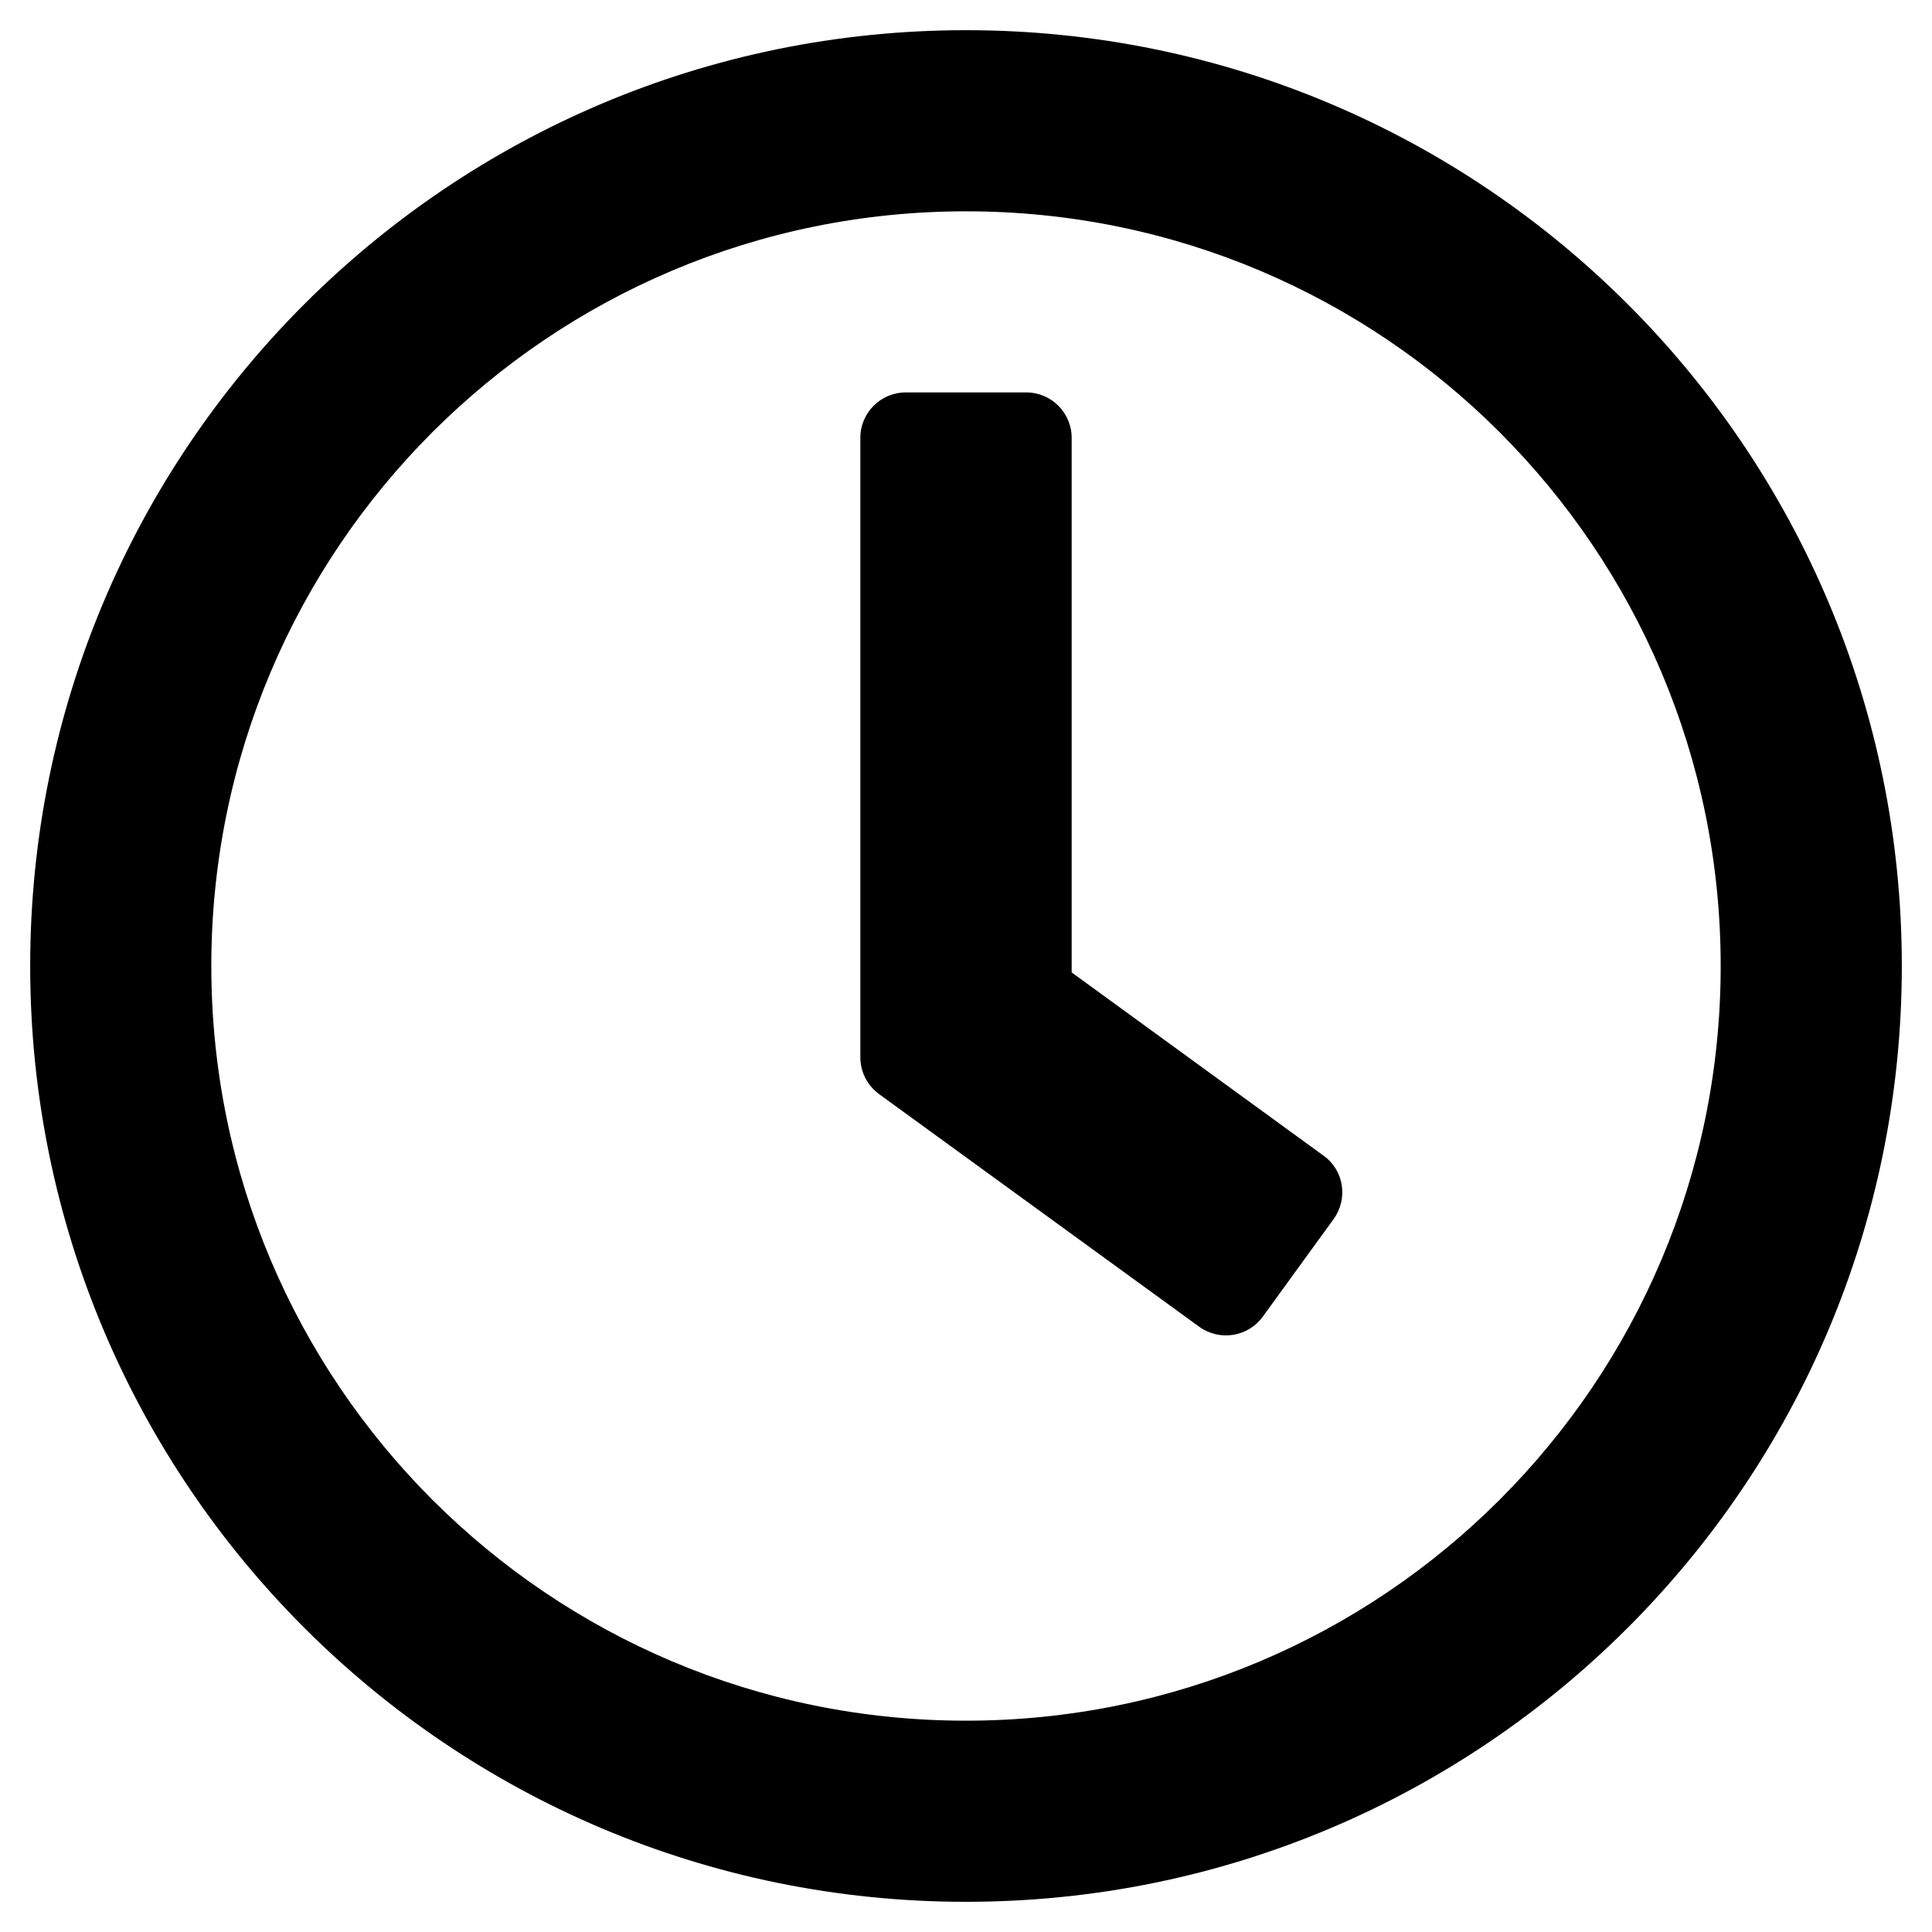
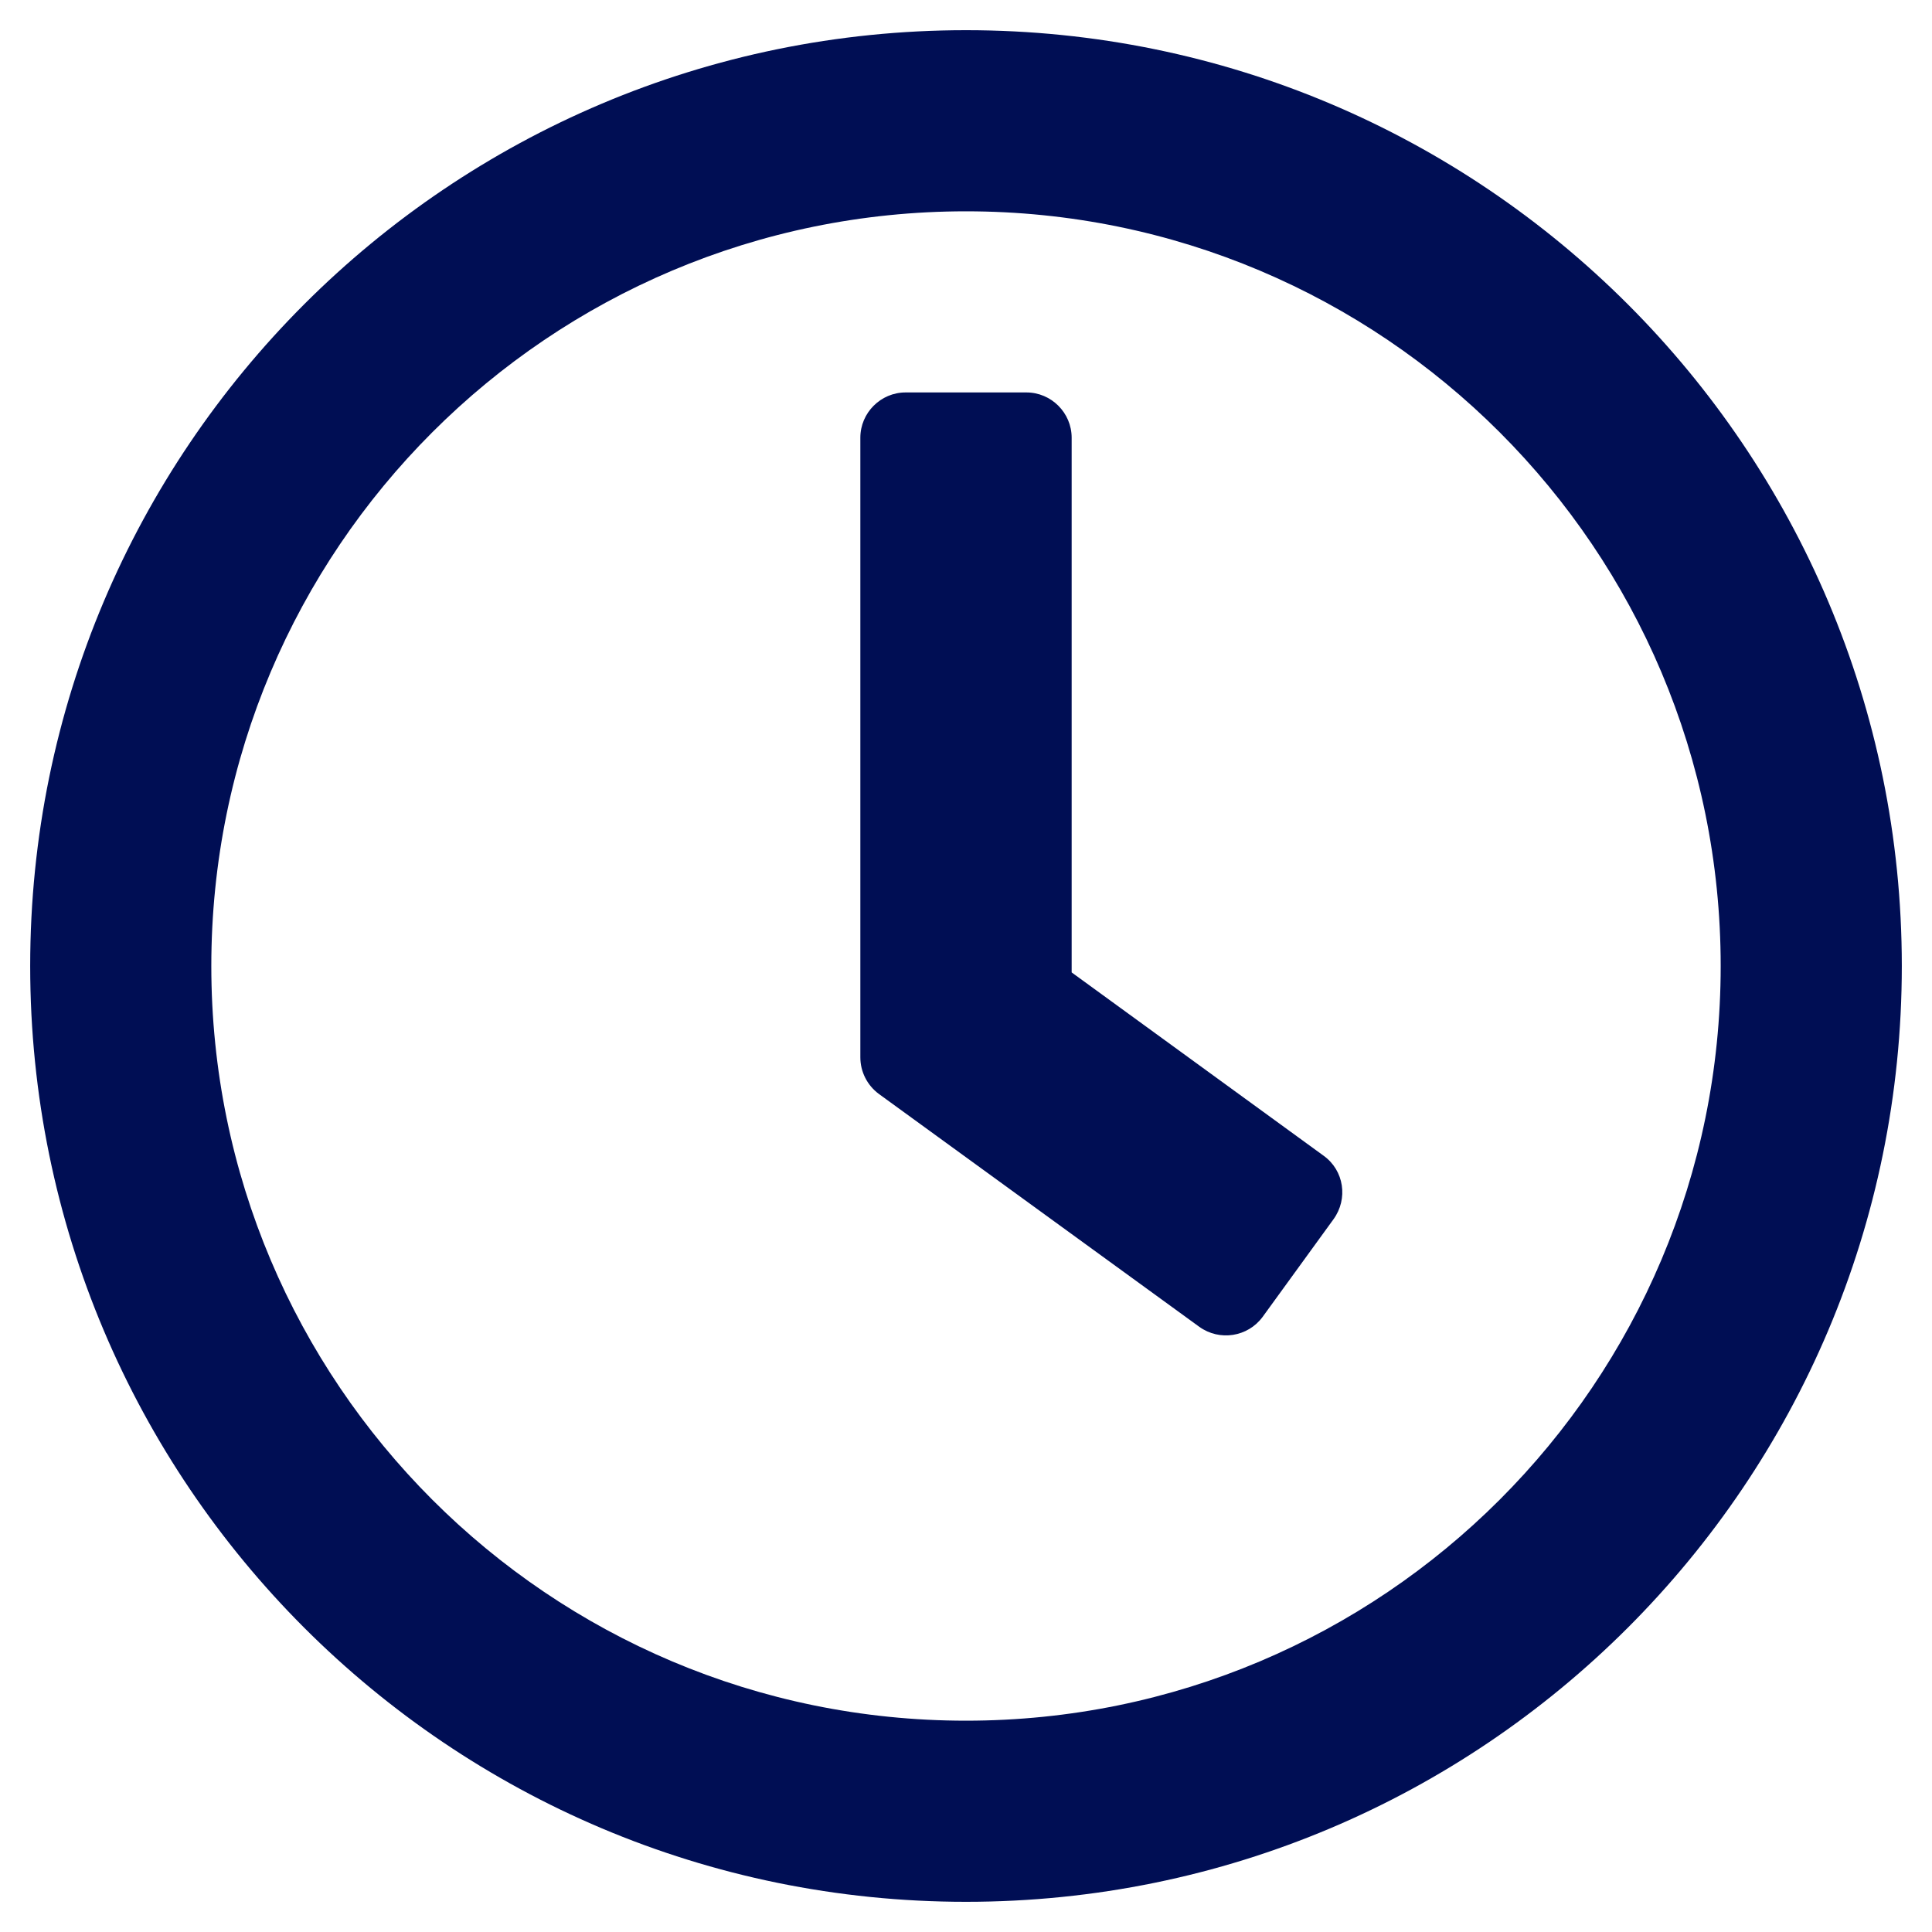
<svg xmlns="http://www.w3.org/2000/svg" aria-hidden="true" focusable="false" data-prefix="far" data-icon="clock" class="svg-inline--fa fa-clock fa-w-16" role="img" viewBox="0 0 512 512">
-   <path fill="currentColor" d="M256 8C119 8 8 119 8 256s111 248 248 248 248-111 248-248S393 8 256 8zm0 448c-110.5 0-200-89.5-200-200S145.5 56 256 56s200 89.5 200 200-89.5 200-200 200zm61.8-104.4l-84.9-61.7c-3.1-2.3-4.9-5.9-4.9-9.7V116c0-6.6 5.4-12 12-12h32c6.6 0 12 5.4 12 12v141.7l66.8 48.6c5.4 3.9 6.5 11.4 2.6 16.8L334.6 349c-3.9 5.3-11.4 6.5-16.8 2.6z" />
+   <path fill="#000E54" d="M256 8C119 8 8 119 8 256s111 248 248 248 248-111 248-248S393 8 256 8zm0 448c-110.5 0-200-89.5-200-200S145.5 56 256 56s200 89.5 200 200-89.5 200-200 200zm61.8-104.4l-84.9-61.7c-3.1-2.3-4.9-5.9-4.9-9.7V116c0-6.6 5.4-12 12-12h32c6.6 0 12 5.4 12 12v141.7l66.8 48.6c5.4 3.9 6.5 11.4 2.6 16.8L334.6 349c-3.9 5.3-11.4 6.5-16.8 2.6z" />
</svg>
